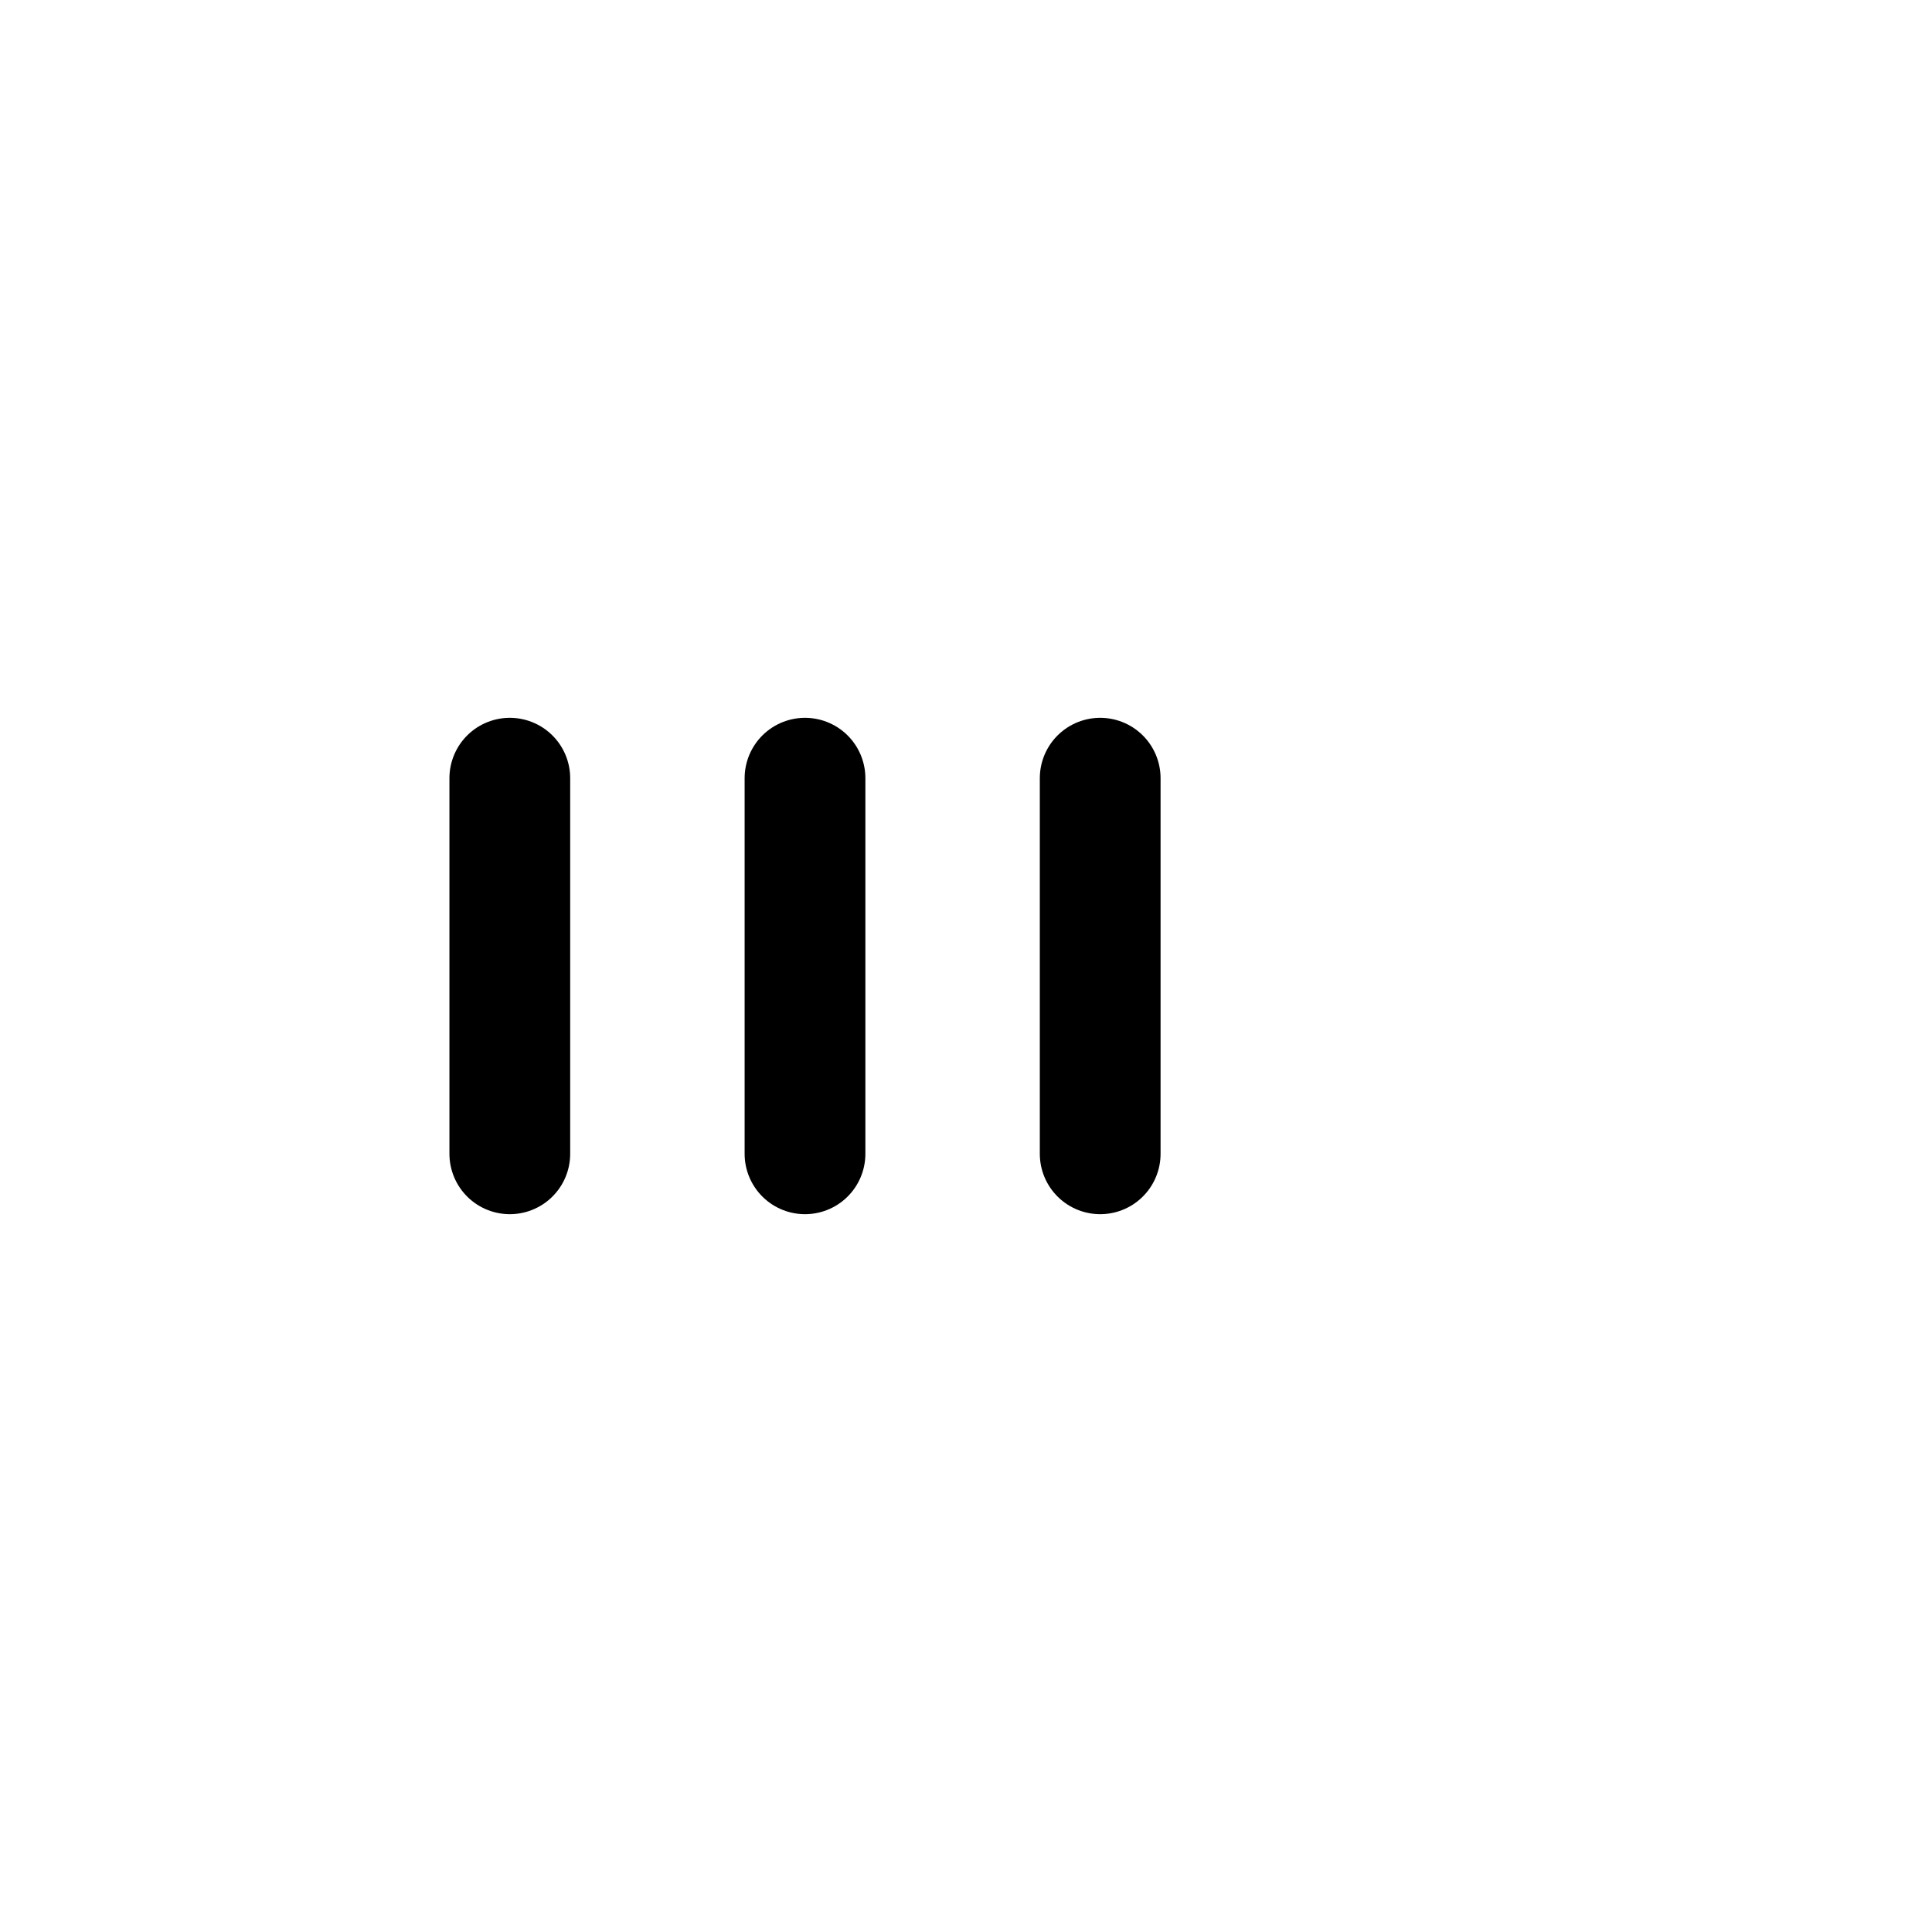
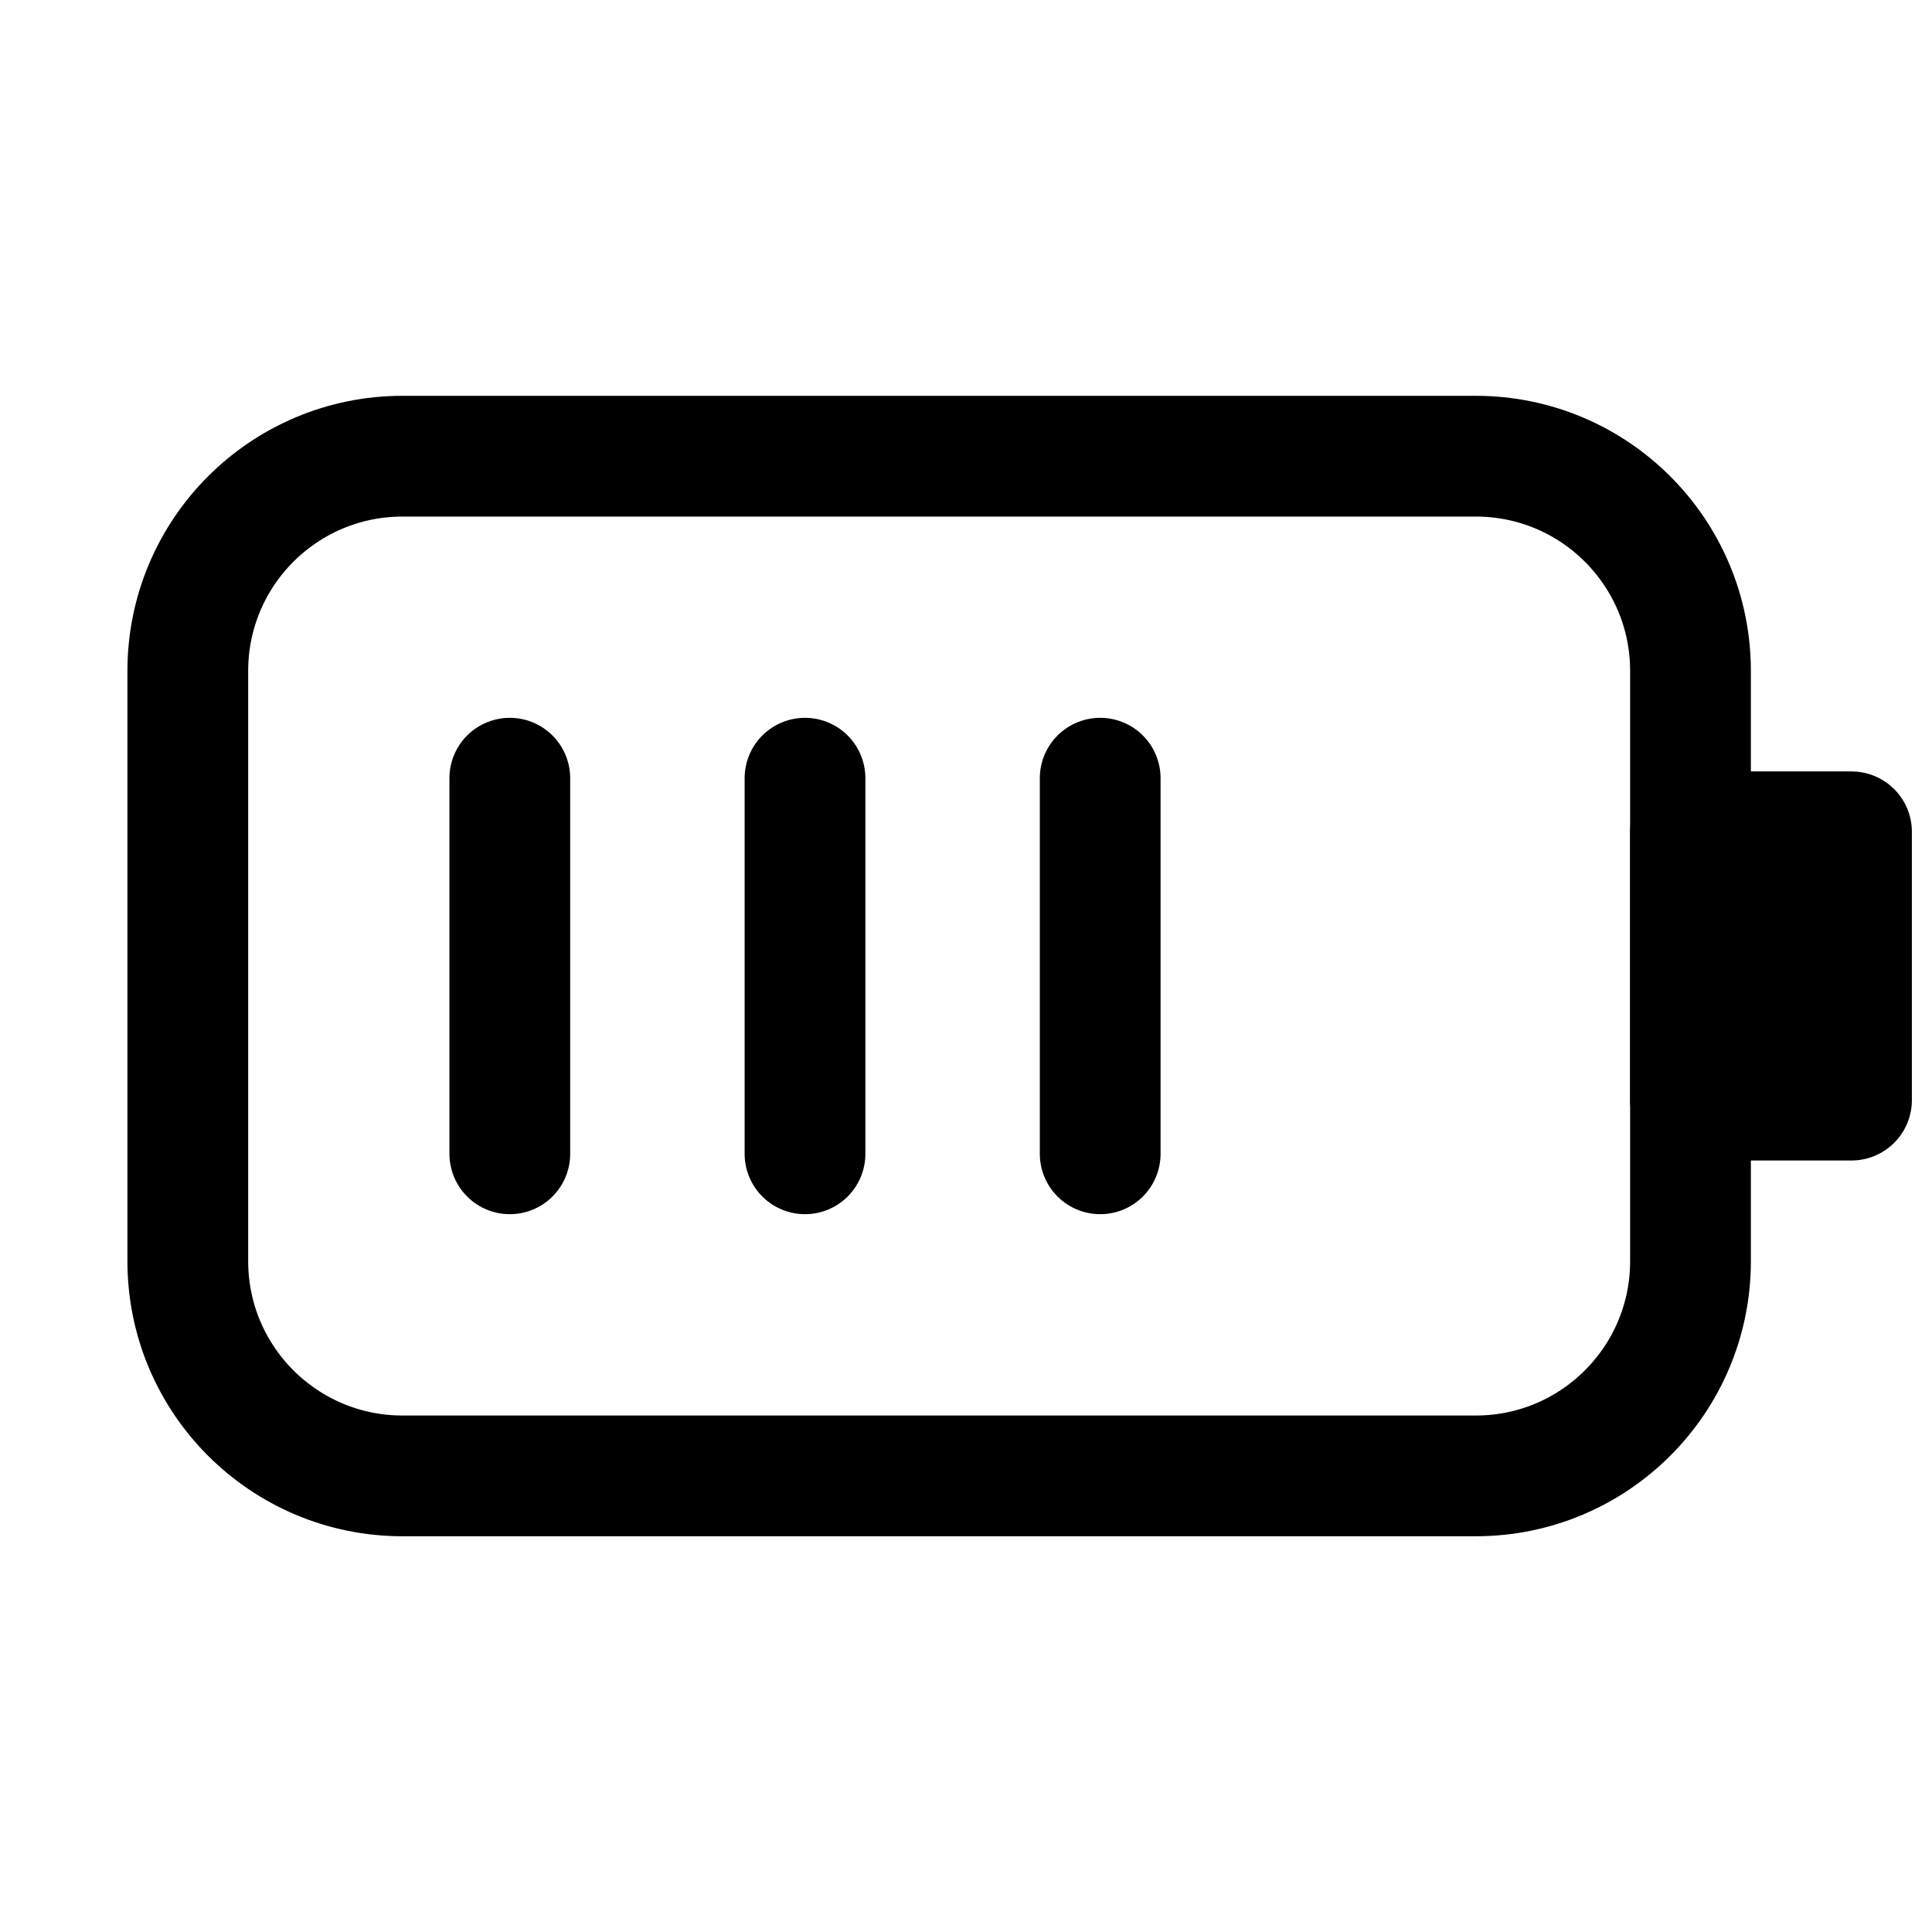
<svg xmlns="http://www.w3.org/2000/svg" viewBox="0 0 24 24" fill="none">
  <line x1="6.333" y1="9.667" x2="6.333" y2="14.333" fill="none" stroke="currentColor" stroke-linecap="round" stroke-linejoin="round" stroke-width="1.5" />
  <line x1="10" y1="9.667" x2="10" y2="14.333" fill="none" stroke="currentColor" stroke-linecap="round" stroke-linejoin="round" stroke-width="1.5" />
  <line x1="13.667" y1="9.667" x2="13.667" y2="14.333" fill="none" stroke="currentColor" stroke-linecap="round" stroke-linejoin="round" stroke-width="1.5" />
-   <rect x="2.333" y="5.667" rx="2.667" ry="2.667" fill="none" stroke="currentColor" stroke-linecap="round" stroke-linejoin="round" stroke-width="1.5" />
-   <rect x="21" y="10.333" stroke="currentColor" stroke-linecap="round" stroke-linejoin="round" stroke-width="1.5" fill="currentColor" />
+   <rect x="2.333" y="5.667" width="18.667" height="12.667" rx="2.667" ry="2.667" fill="none" stroke="currentColor" stroke-linecap="round" stroke-linejoin="round" stroke-width="1.5" />
+   <rect x="21" y="10.333" width="2" height="3.333" stroke="currentColor" stroke-linecap="round" stroke-linejoin="round" stroke-width="1.5" fill="currentColor" />
</svg>
